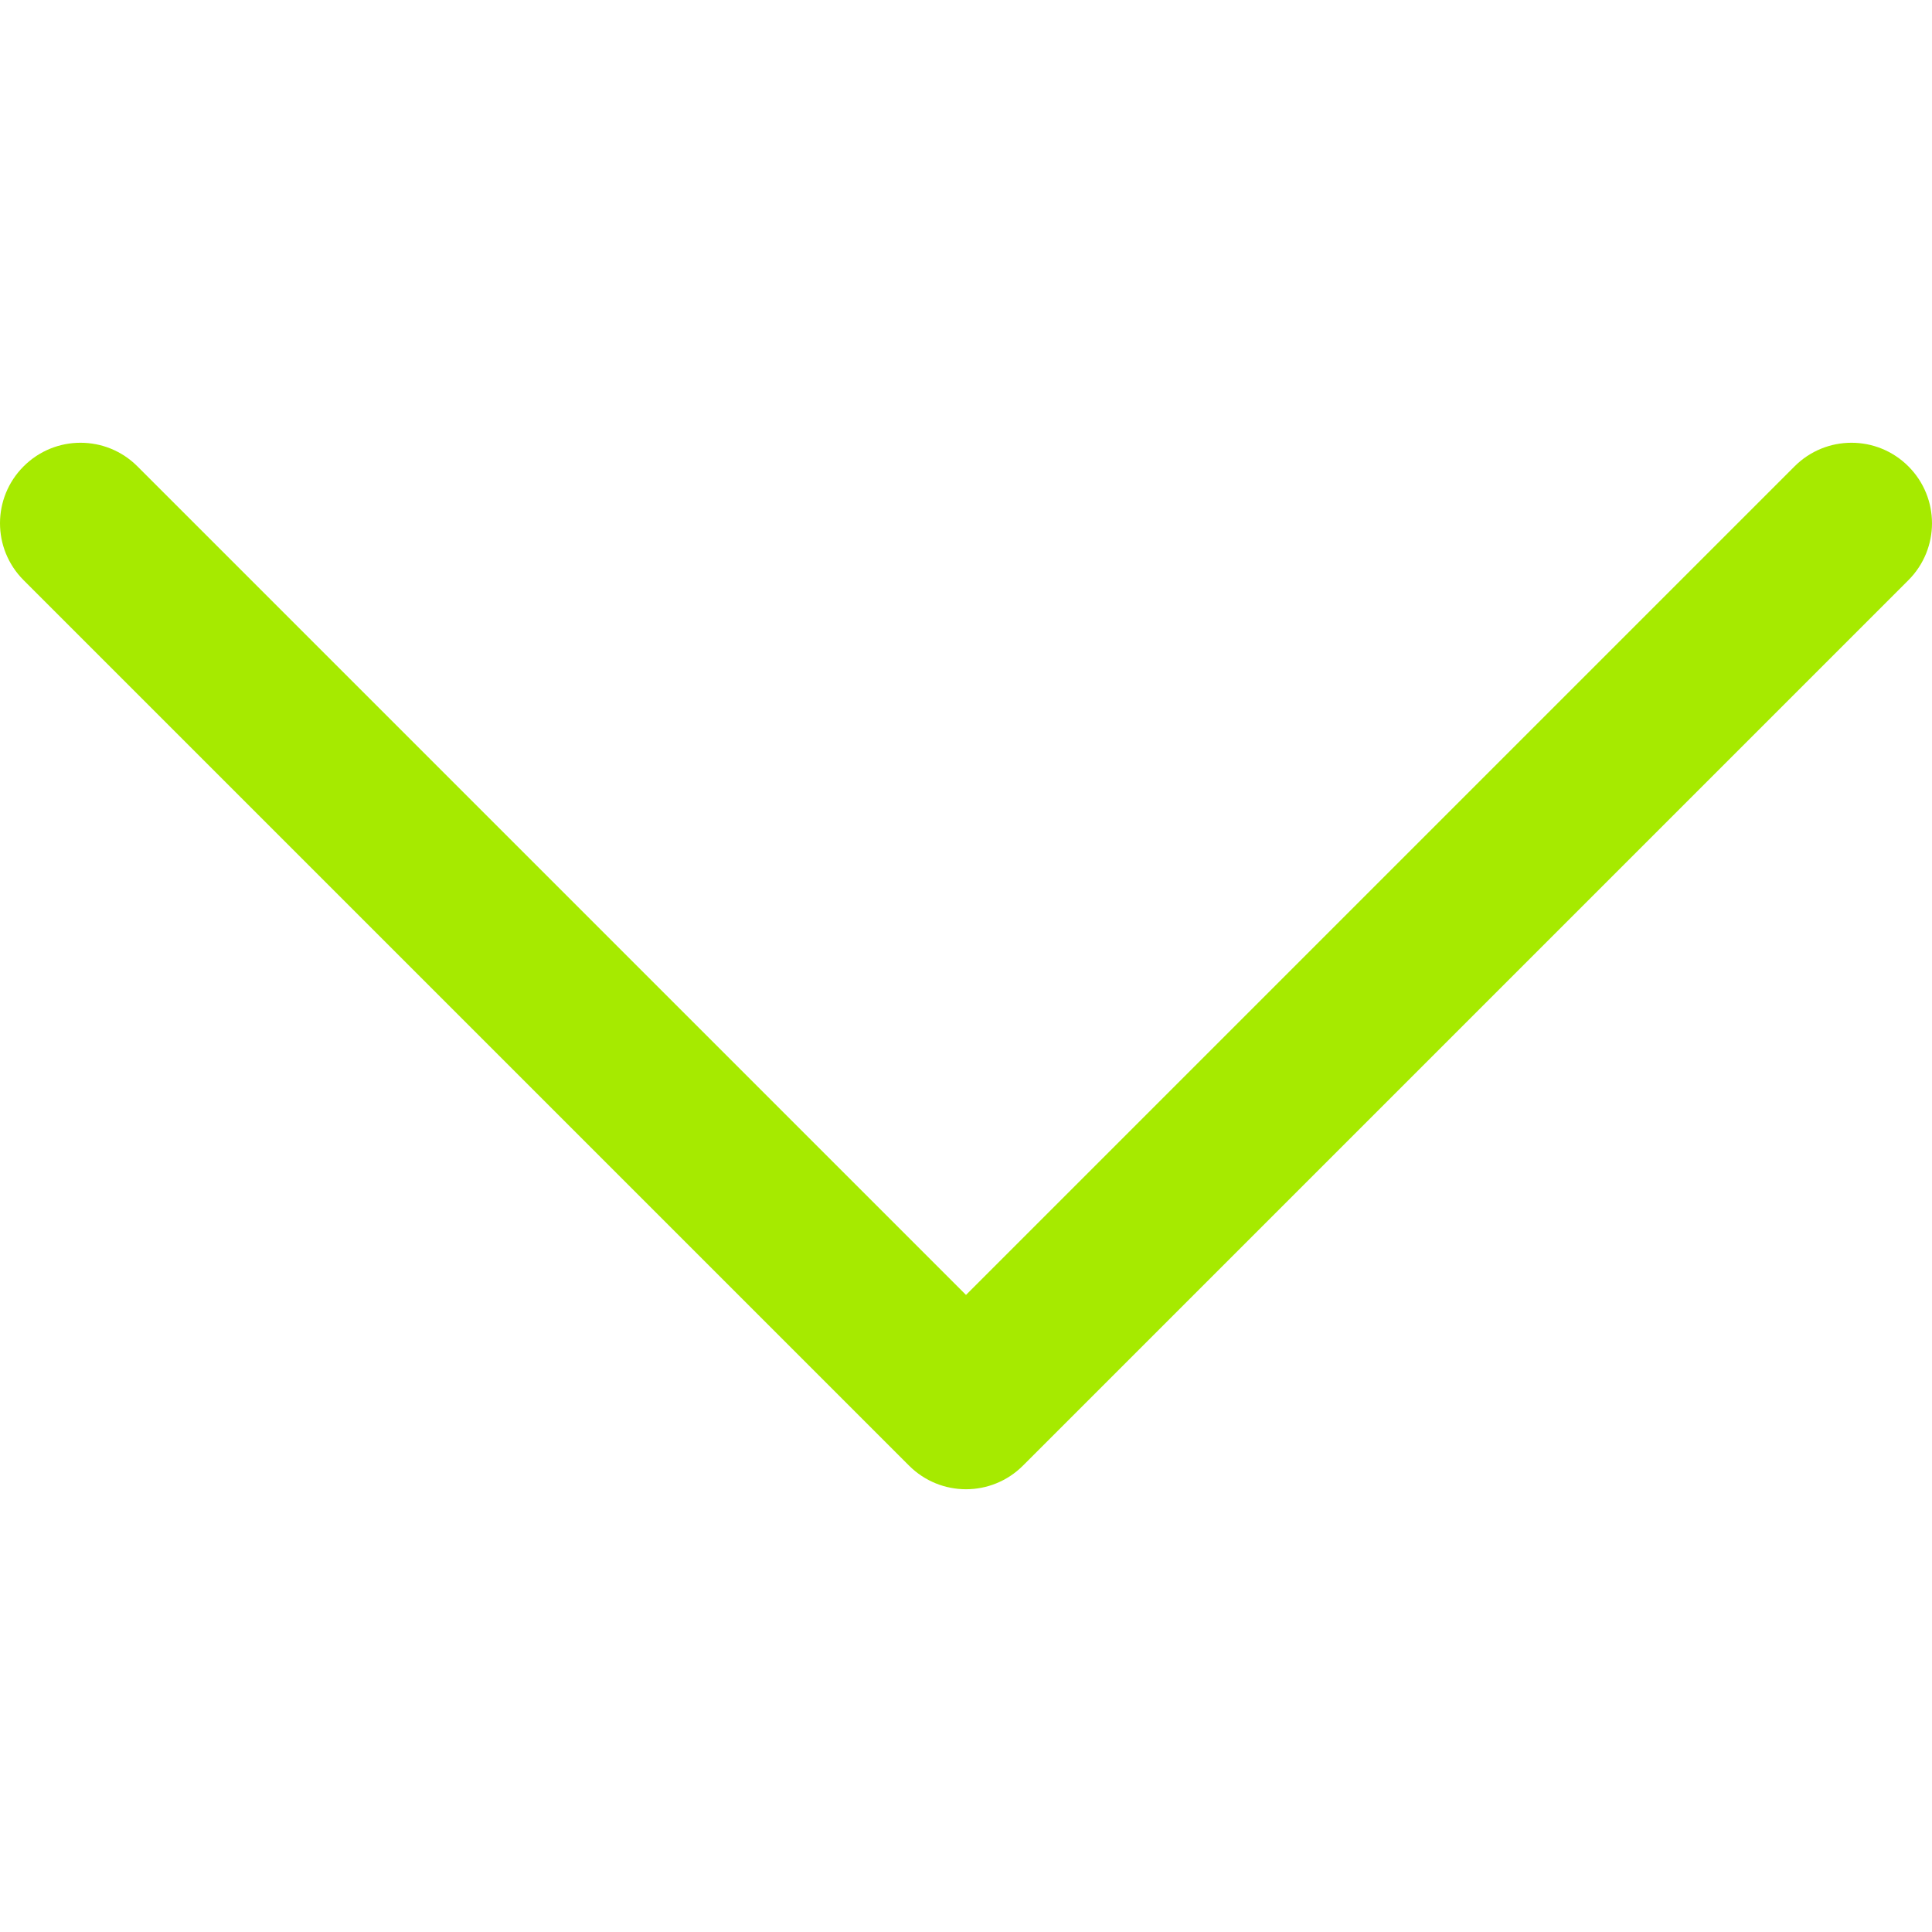
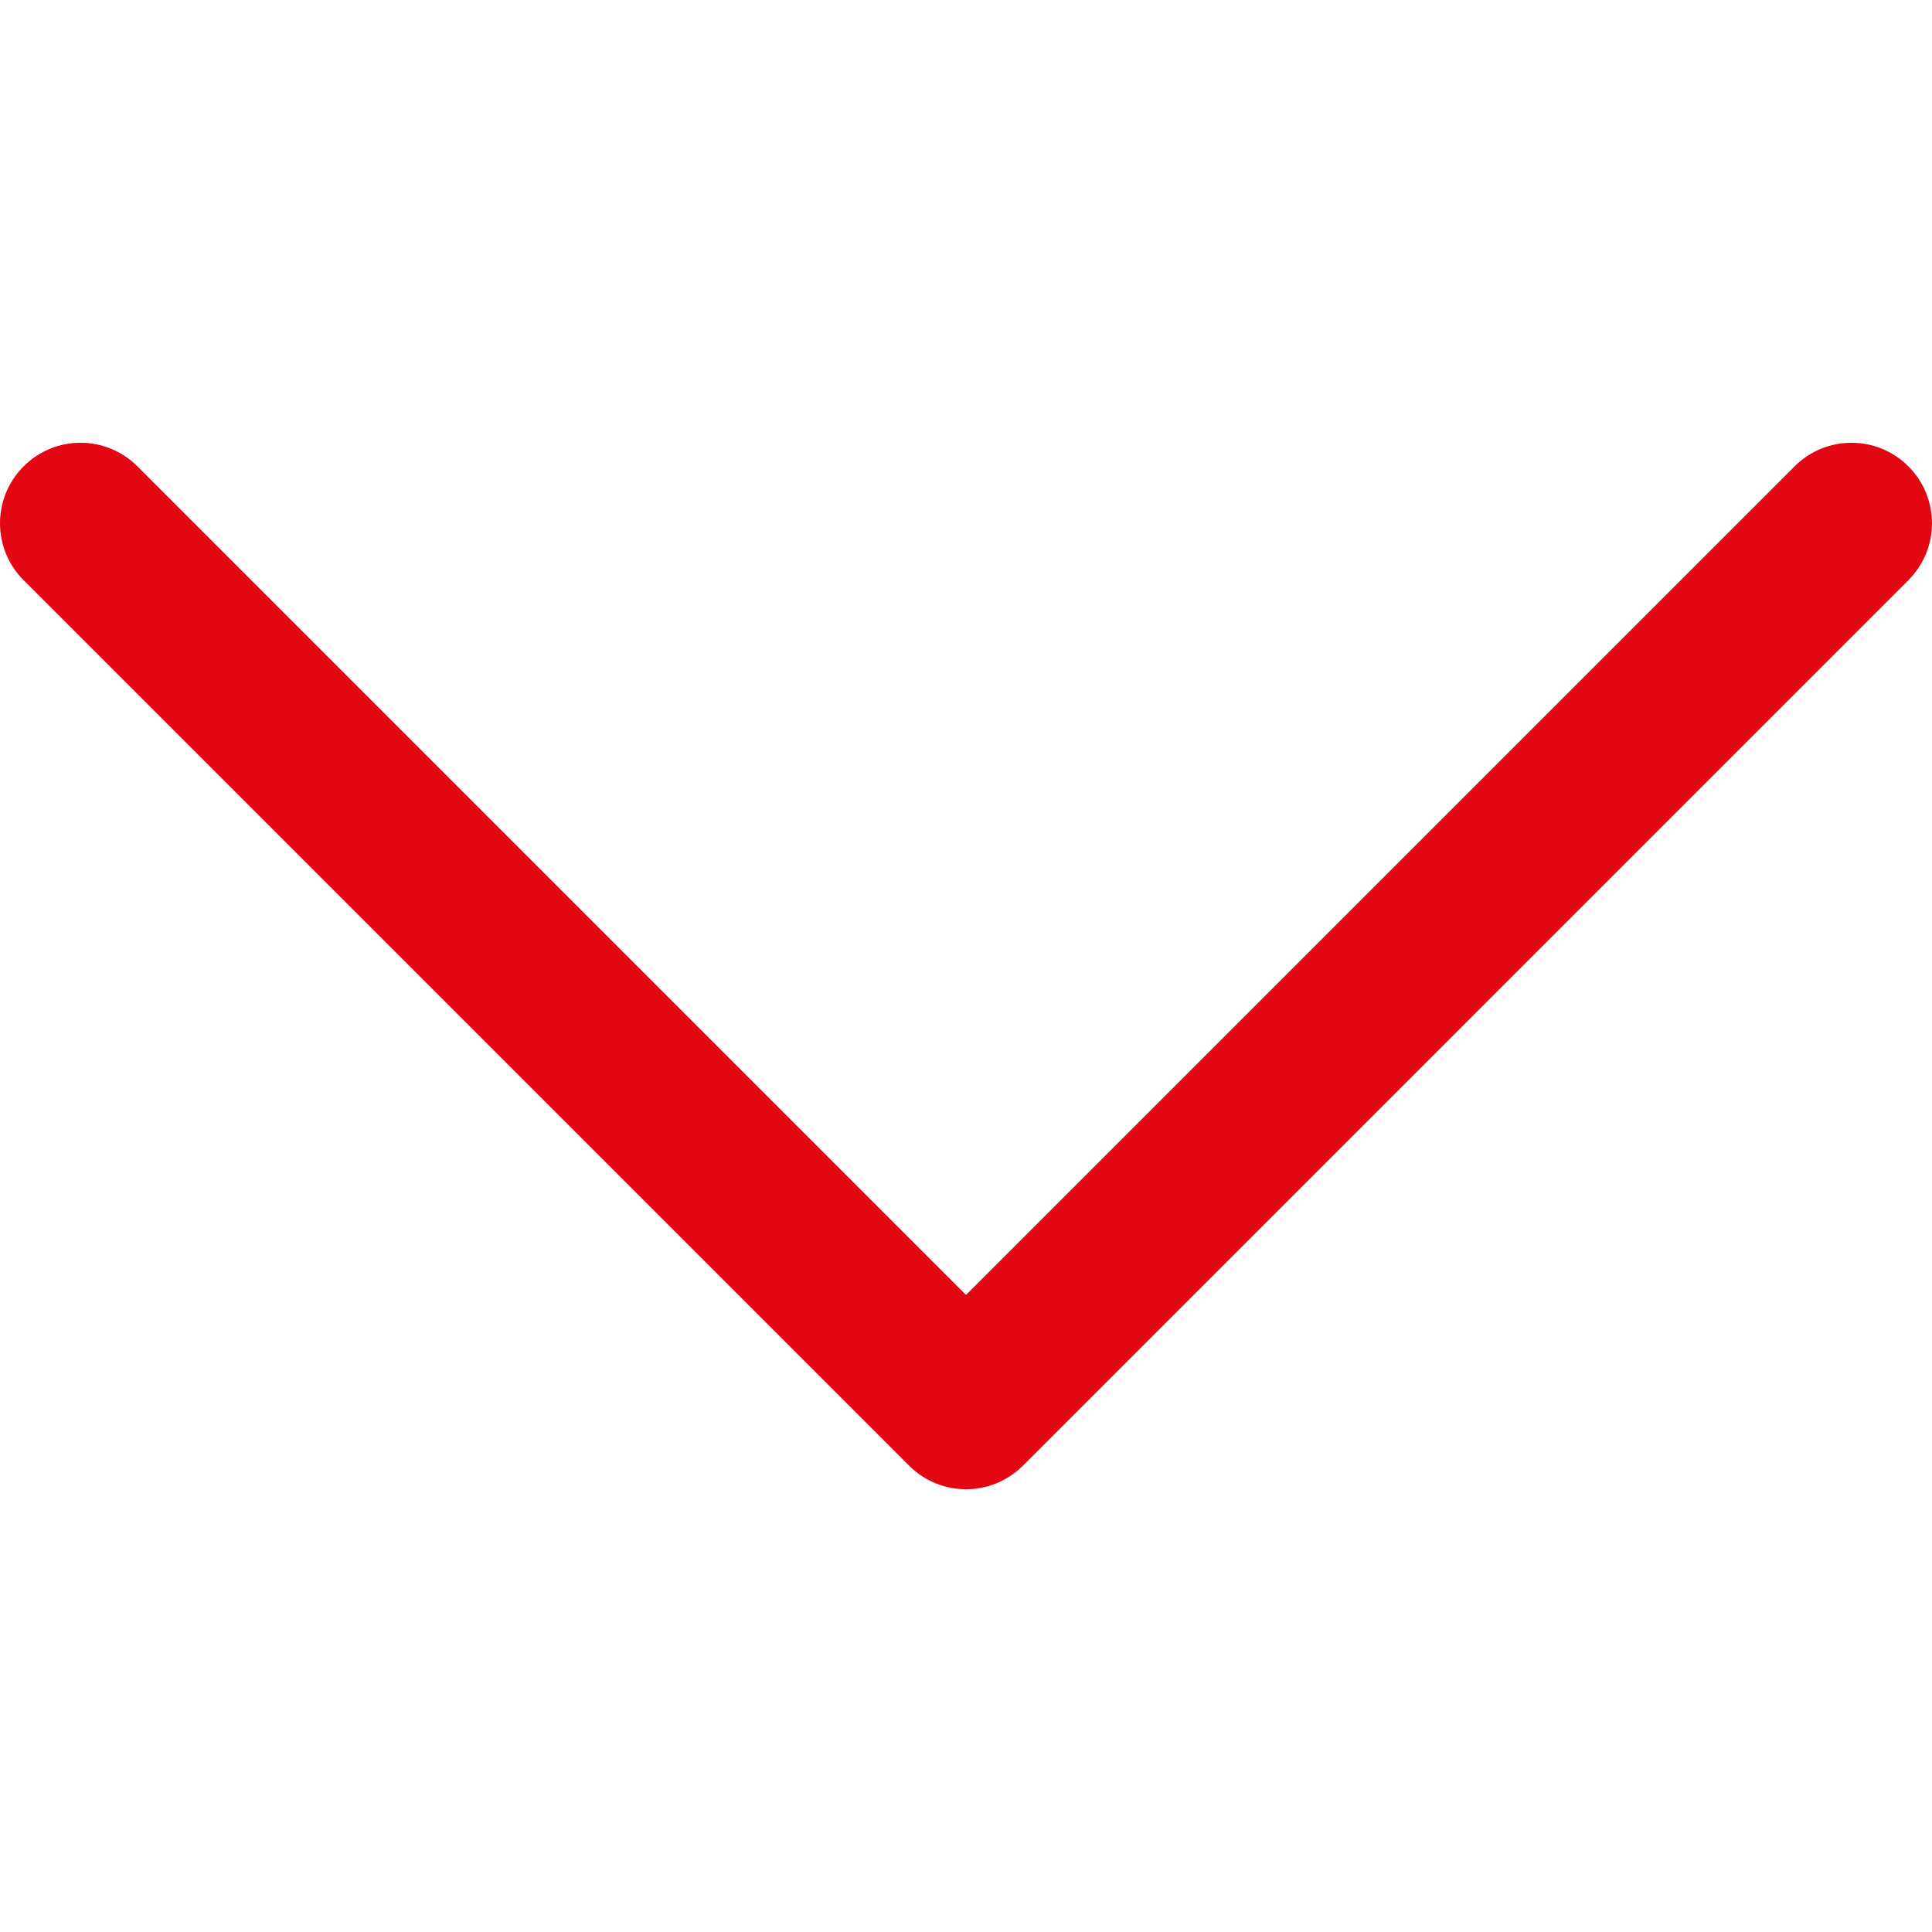
<svg xmlns="http://www.w3.org/2000/svg" version="1.1" id="Layer_1" x="0px" y="0px" viewBox="0 0 512.011 512.011" style="enable-background:new 0 0 512.011 512.011;" xml:space="preserve">
  <g>
    <g>
-       <path d="M505.755,123.592c-8.341-8.341-21.824-8.341-30.165,0L256.005,343.176L36.421,123.592c-8.341-8.341-21.824-8.341-30.165,0    s-8.341,21.824,0,30.165l234.667,234.667c4.16,4.16,9.621,6.251,15.083,6.251c5.462,0,10.923-2.091,15.083-6.251l234.667-234.667    C514.096,145.416,514.096,131.933,505.755,123.592z" fill="#a6ea00" />
+       <path d="M505.755,123.592c-8.341-8.341-21.824-8.341-30.165,0L256.005,343.176L36.421,123.592c-8.341-8.341-21.824-8.341-30.165,0    s-8.341,21.824,0,30.165l234.667,234.667c4.16,4.16,9.621,6.251,15.083,6.251c5.462,0,10.923-2.091,15.083-6.251l234.667-234.667    C514.096,145.416,514.096,131.933,505.755,123.592z" fill="#e30613" />
    </g>
  </g>
</svg>
